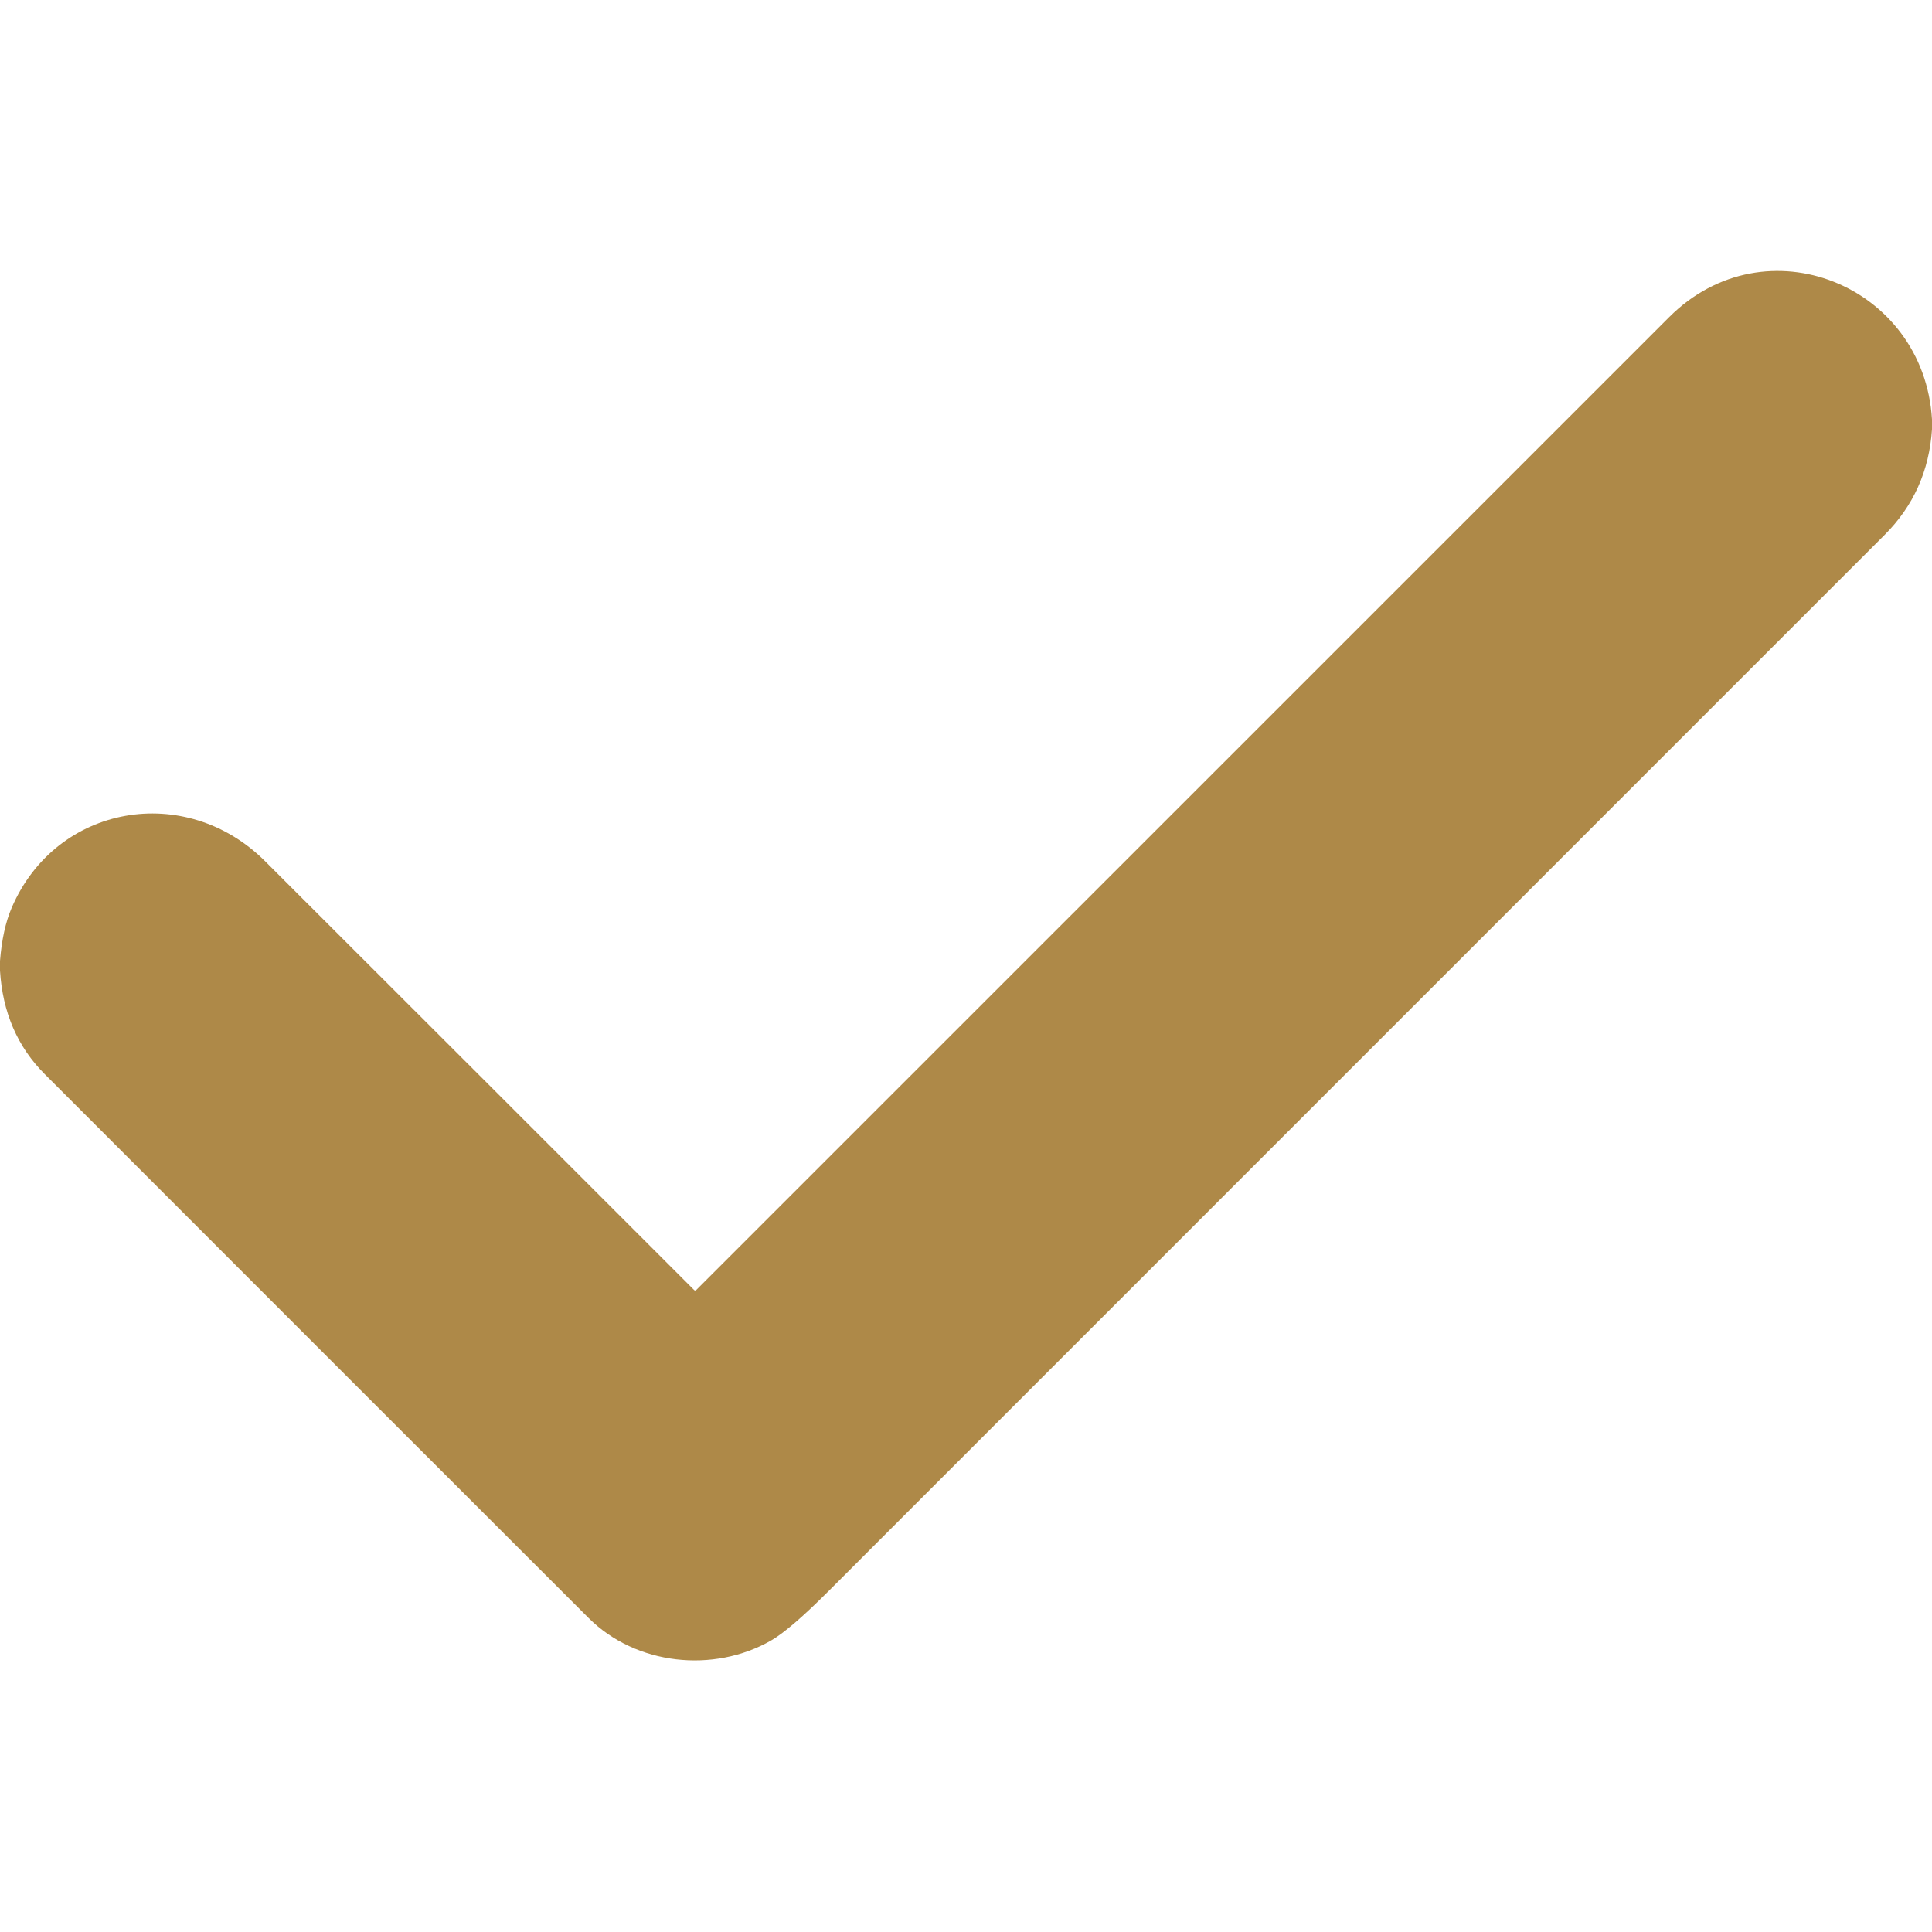
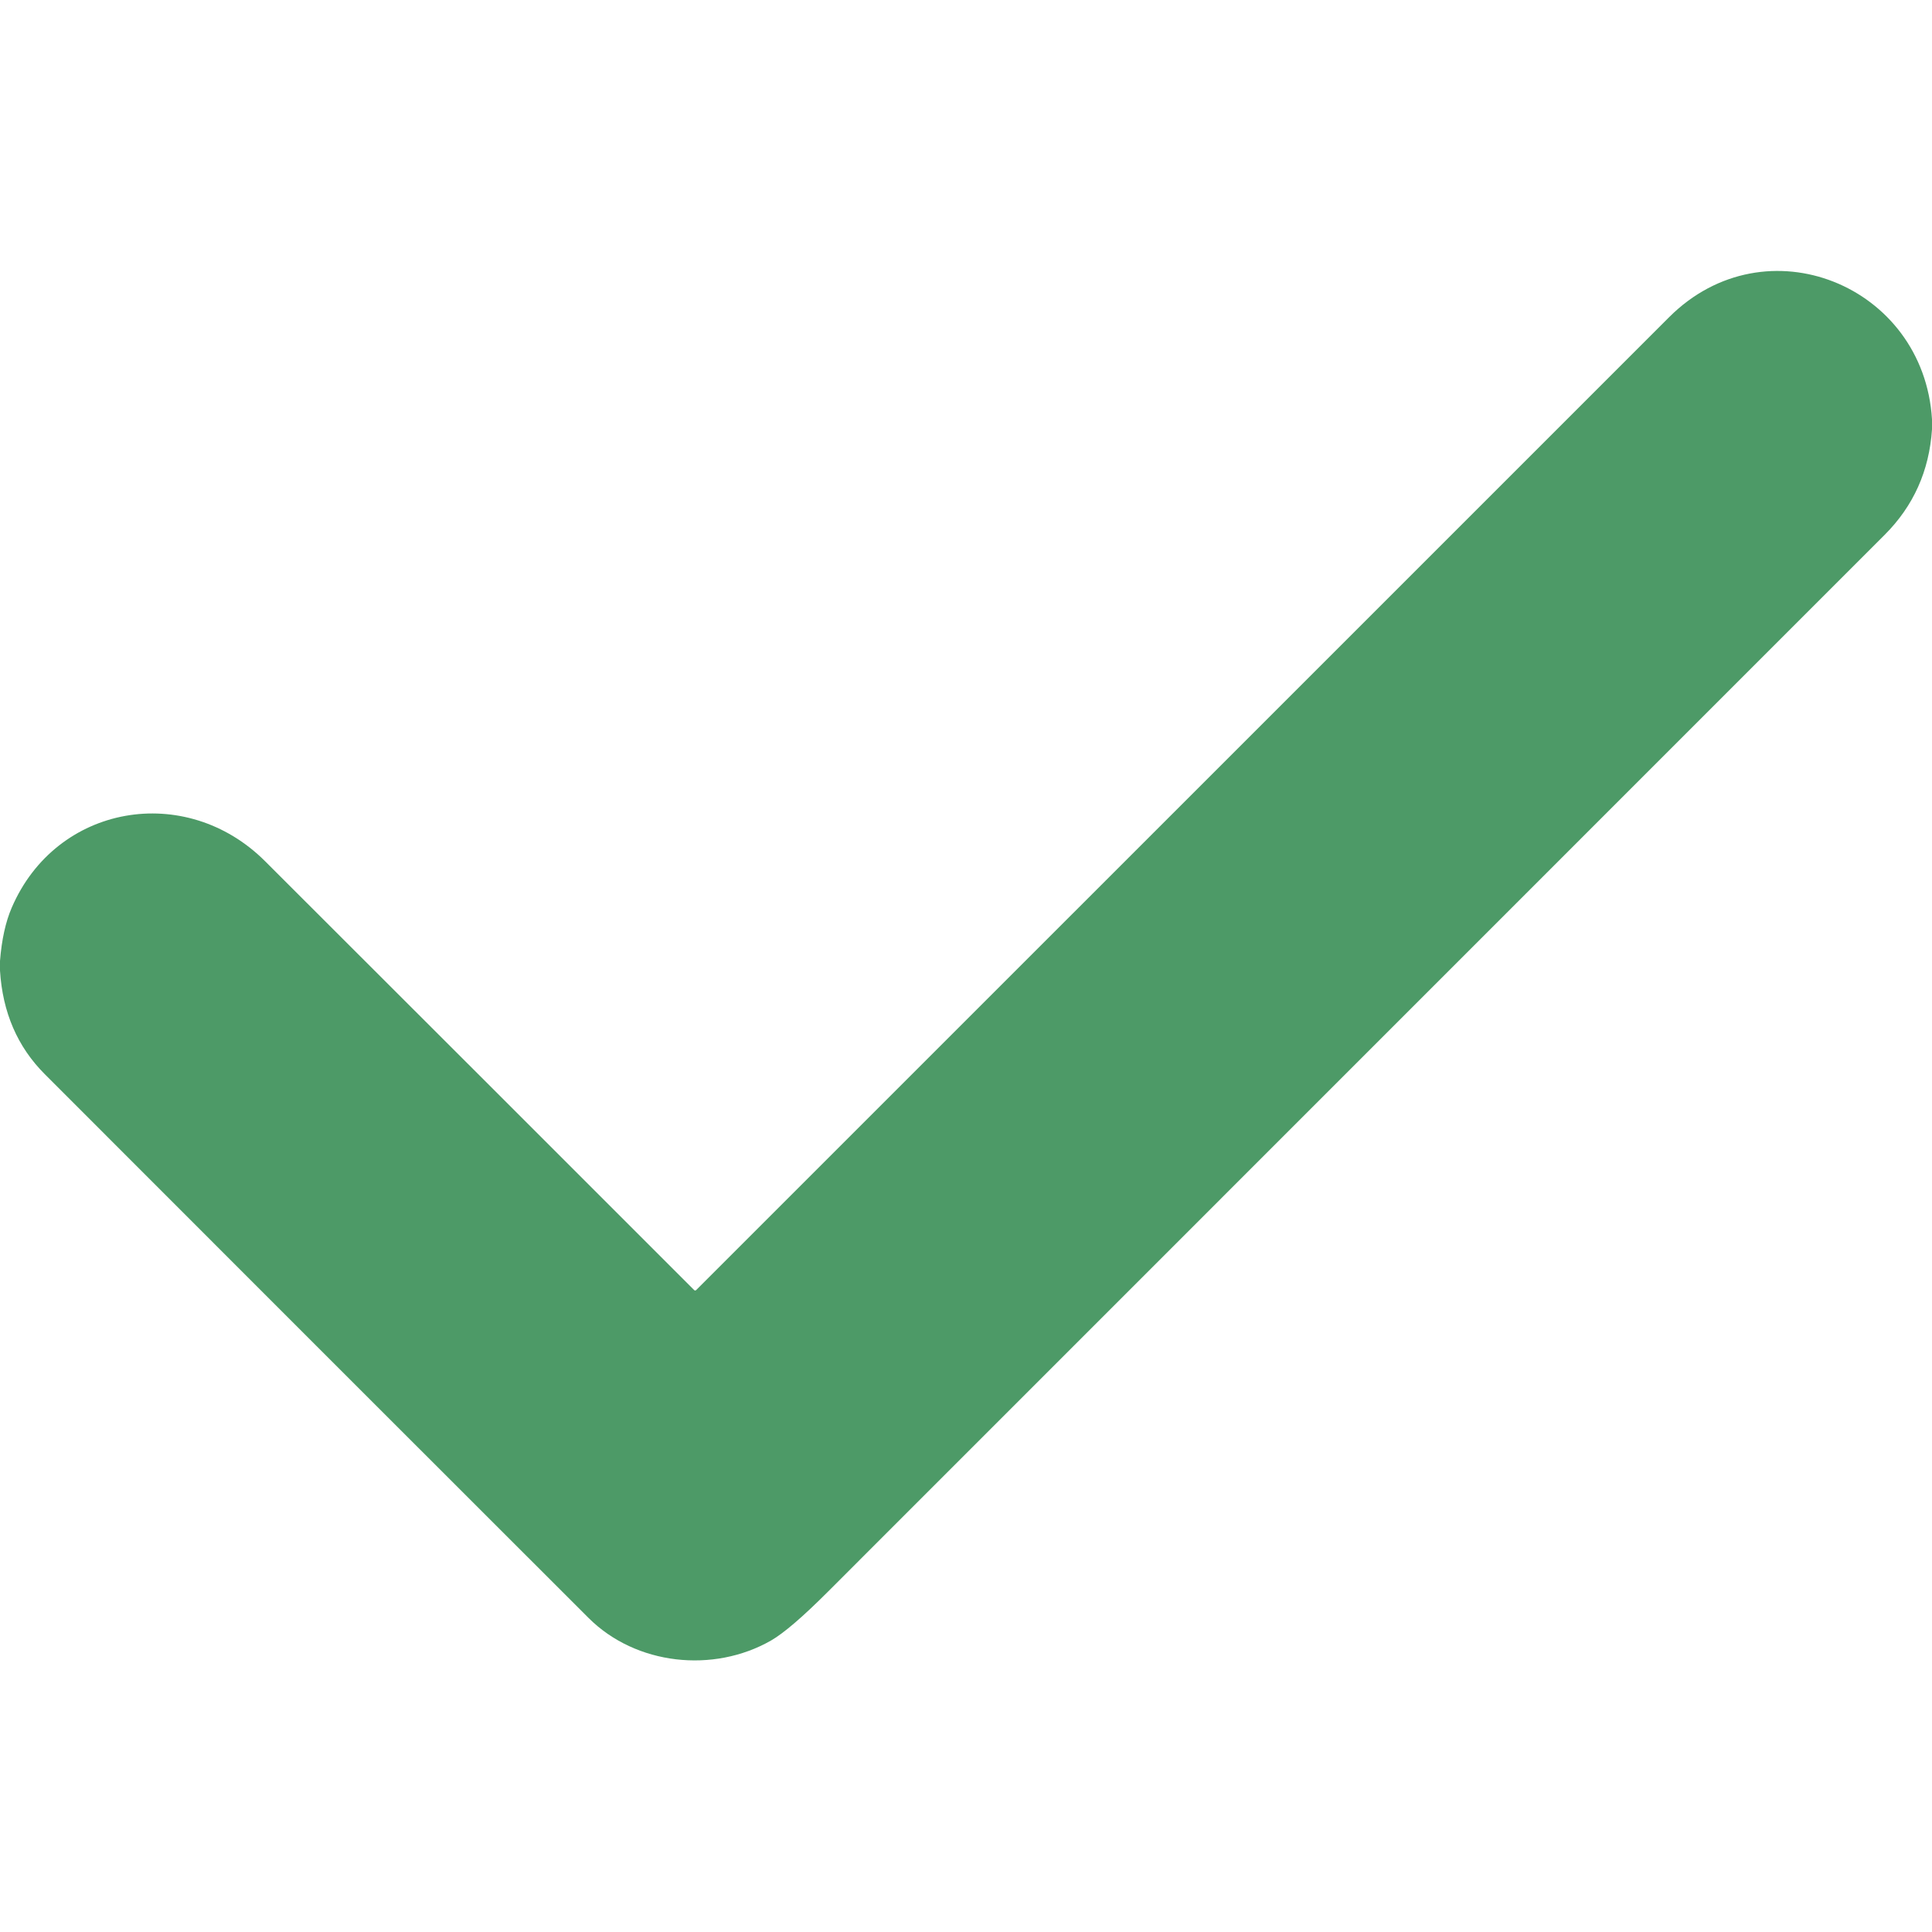
<svg xmlns="http://www.w3.org/2000/svg" version="1.1" viewBox="0.00 0.00 512.00 512.00">
-   <path fill="#AE8948" d="   M 512.00 111.14   L 512.00 113.79   Q 510.90 130.29 499.47 141.72   Q 359.47 281.78 219.43 421.80   Q 209.35 431.88 204.31 434.77   C 189.10 443.46 168.53 441.32 155.96 428.76   Q 83.87 356.74 11.85 284.65   Q 1.02 273.81 0.00 257.22   L 0.00 254.66   Q 0.67 246.20 3.10 240.56   C 14.92 213.07 49.22 207.23 70.26 228.24   Q 127.17 285.07 183.96 341.88   A 0.37 0.37 0.0 0 0 184.49 341.88   Q 313.37 212.99 442.32 84.07   C 467.92 58.47 509.84 75.57 512.00 111.14   Z" />
+   <path fill="#4d9a67" d="   M 512.00 111.14   L 512.00 113.79   Q 510.90 130.29 499.47 141.72   Q 359.47 281.78 219.43 421.80   Q 209.35 431.88 204.31 434.77   C 189.10 443.46 168.53 441.32 155.96 428.76   Q 83.87 356.74 11.85 284.65   Q 1.02 273.81 0.00 257.22   L 0.00 254.66   Q 0.67 246.20 3.10 240.56   C 14.92 213.07 49.22 207.23 70.26 228.24   Q 127.17 285.07 183.96 341.88   A 0.37 0.37 0.0 0 0 184.49 341.88   Q 313.37 212.99 442.32 84.07   C 467.92 58.47 509.84 75.57 512.00 111.14   Z" />
</svg>
